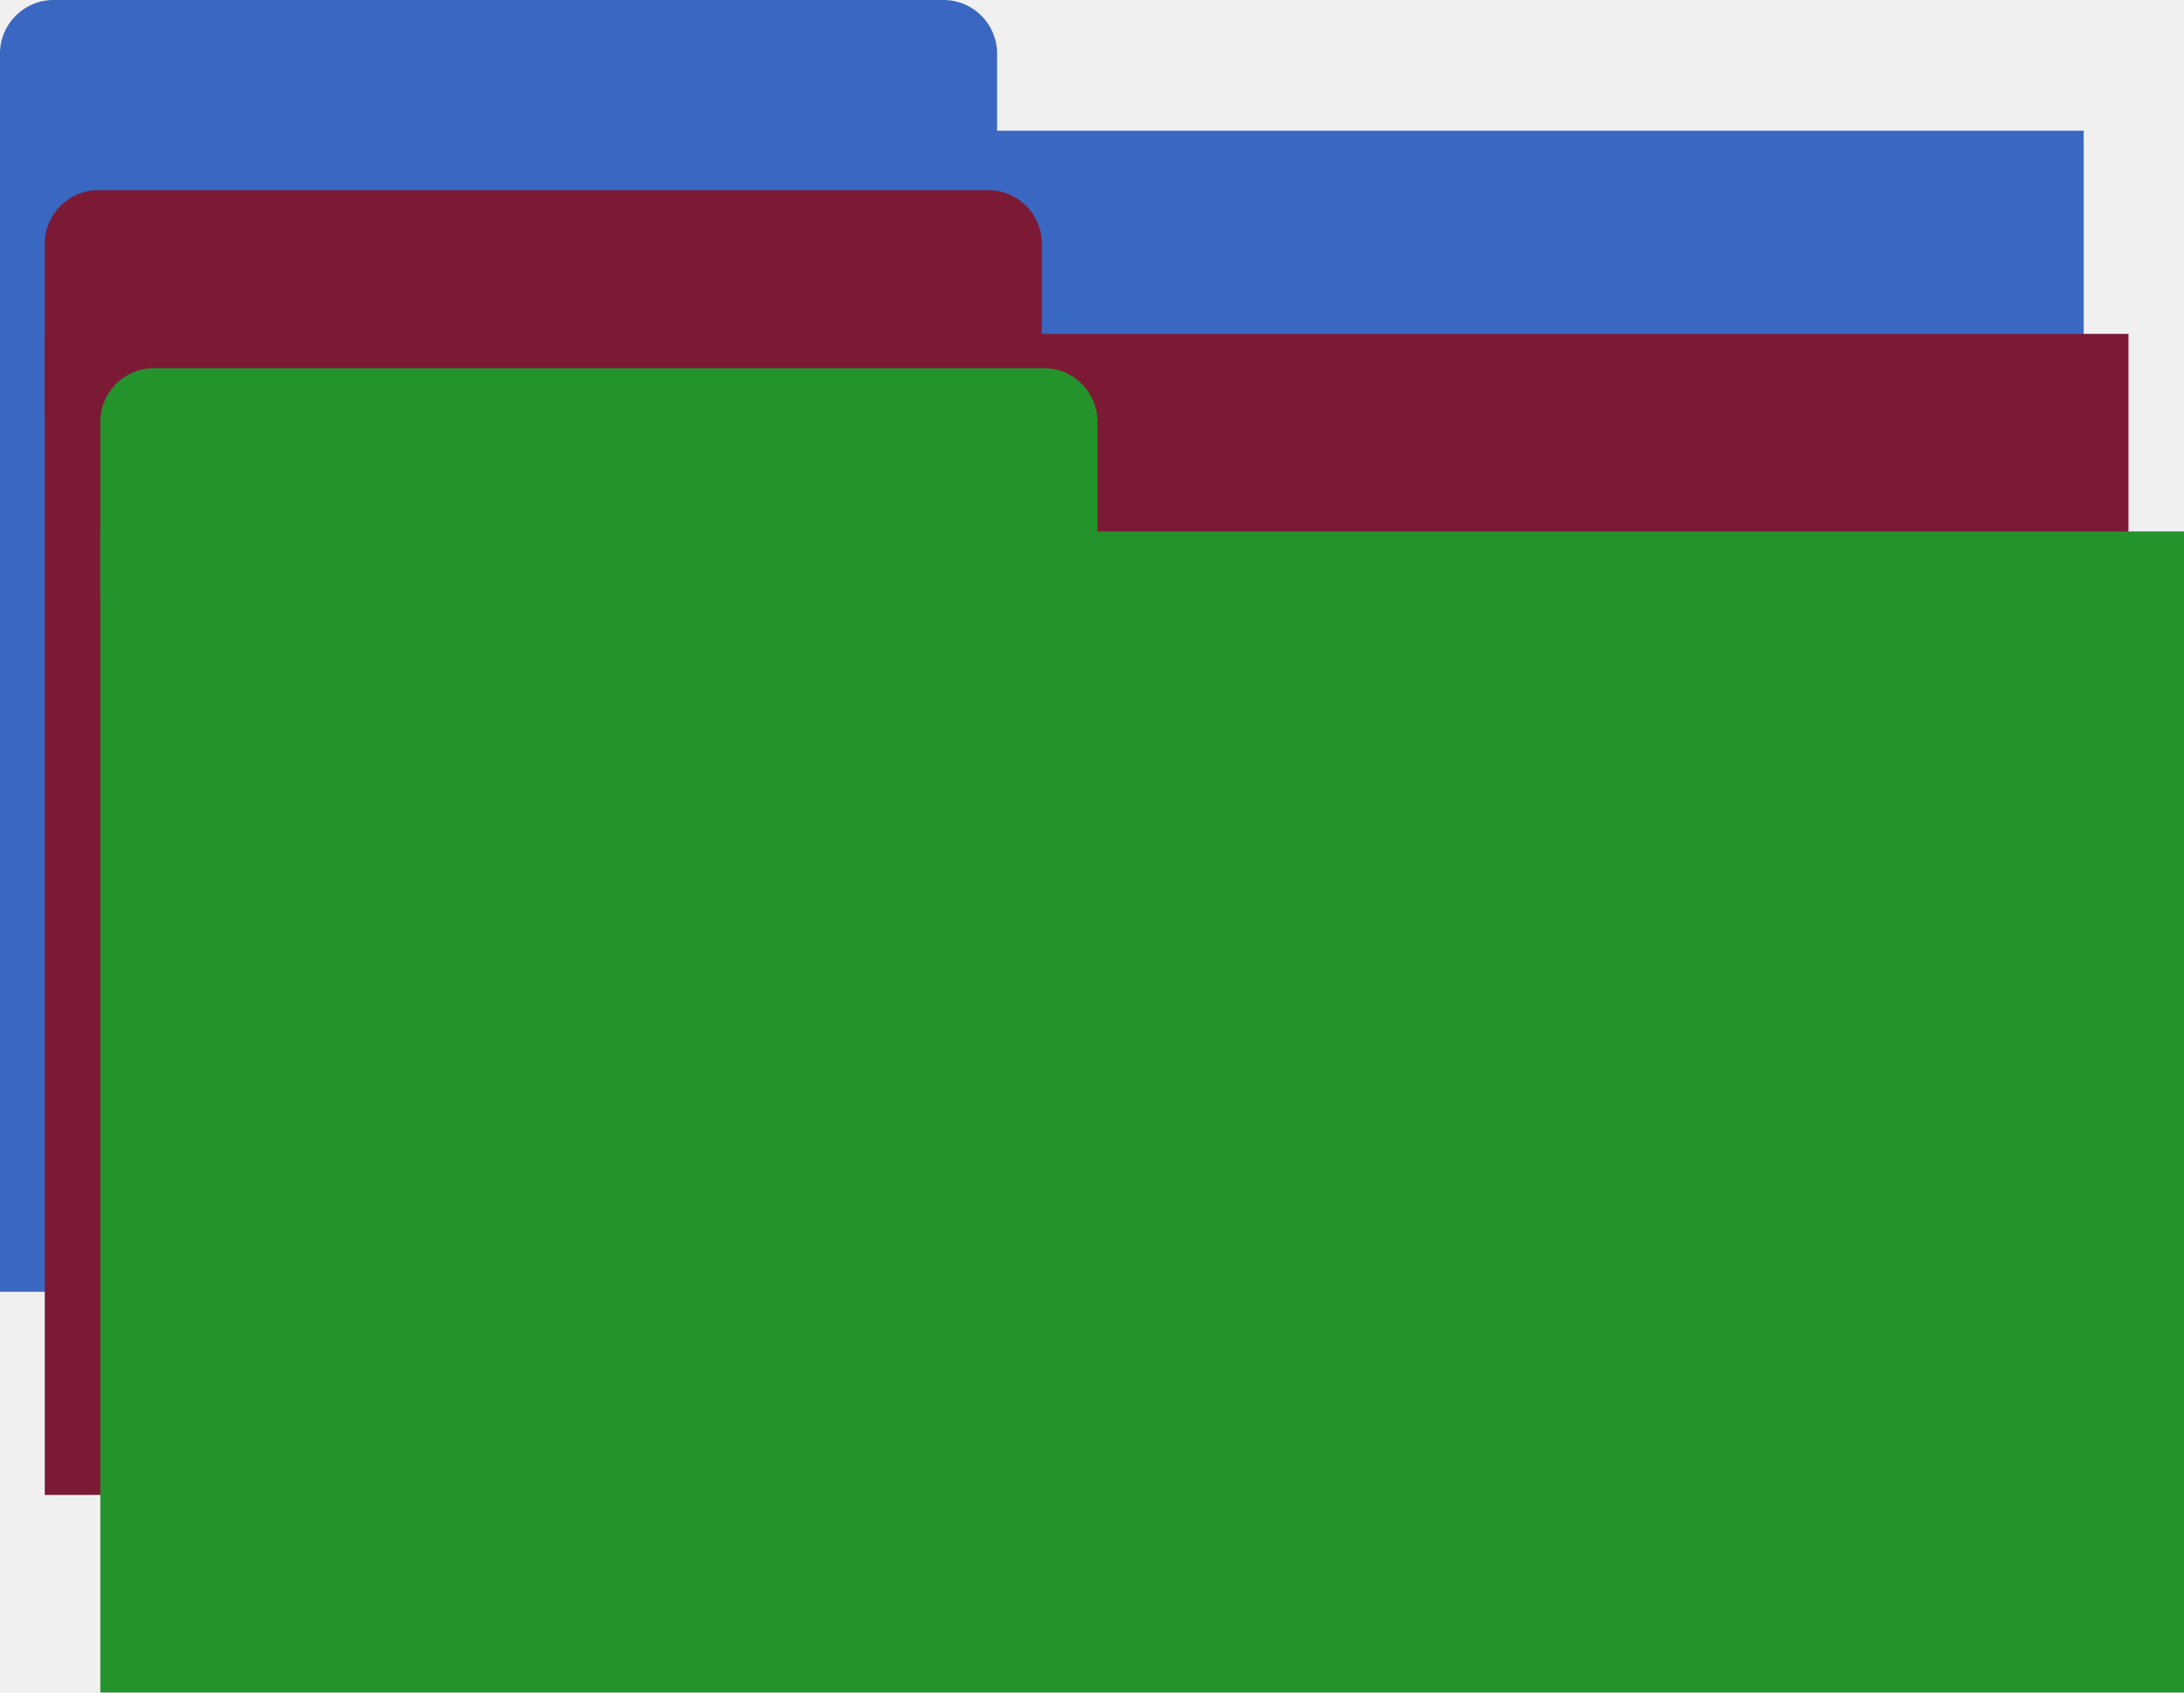
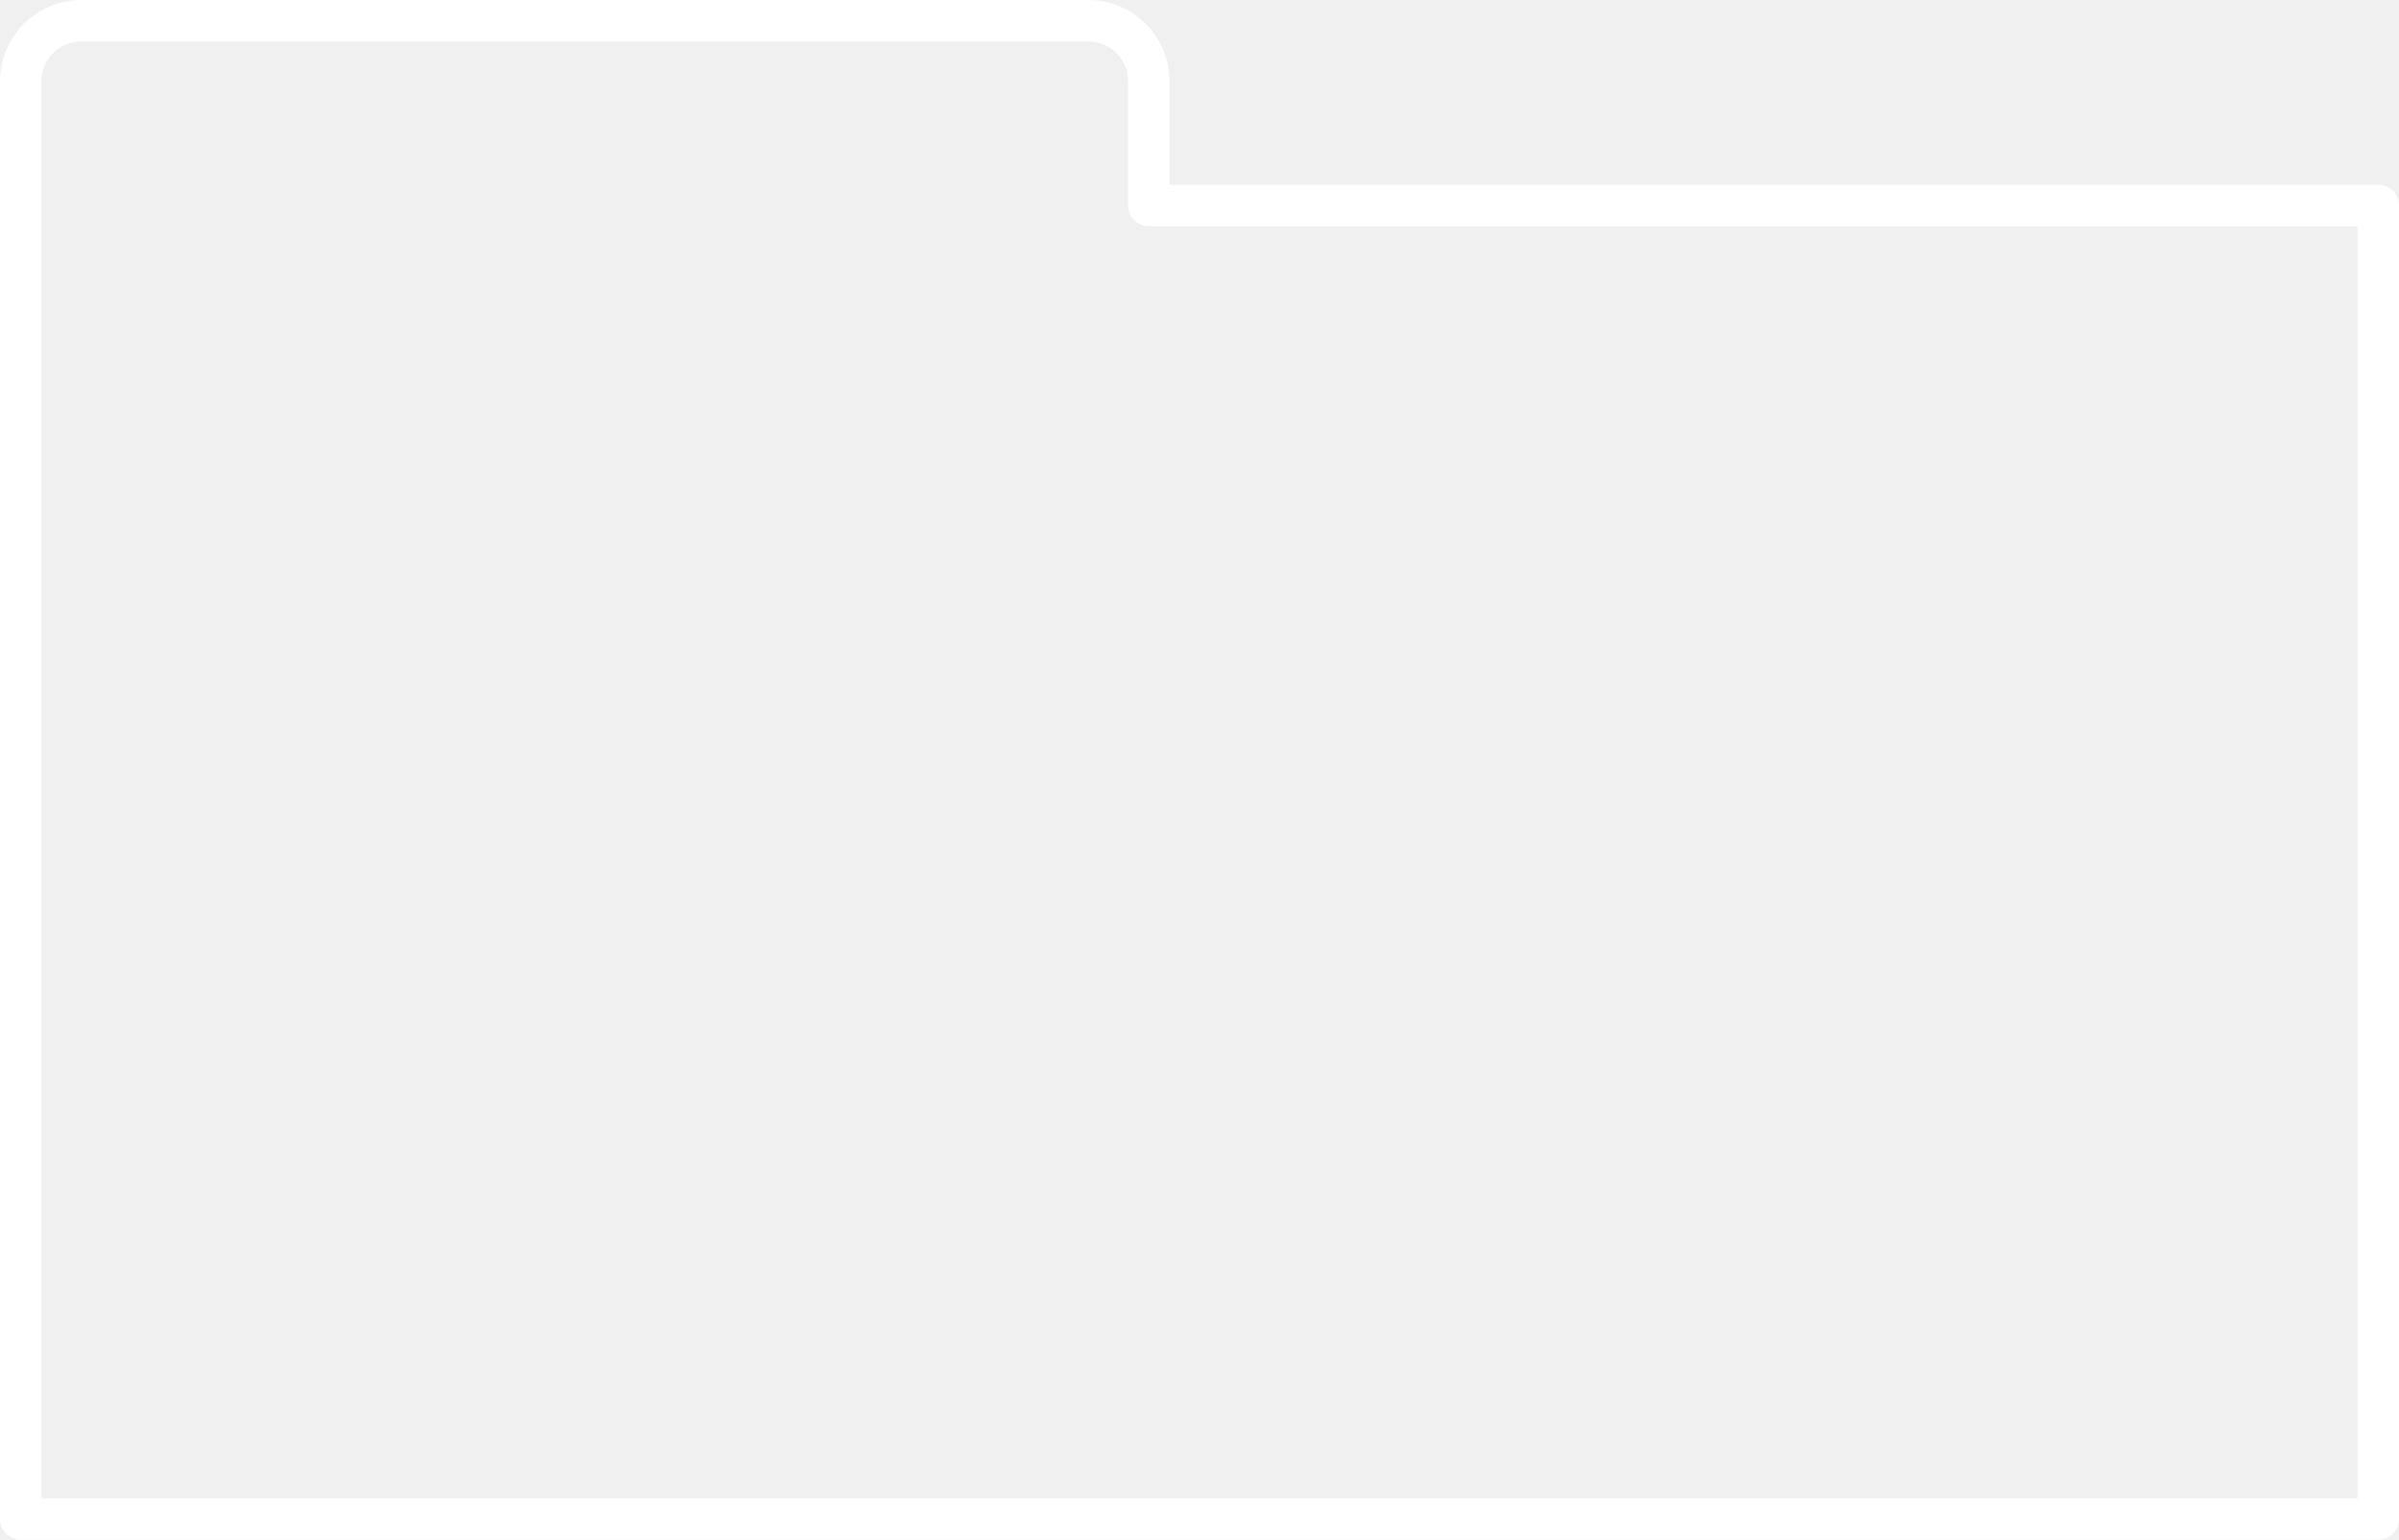
- <svg xmlns="http://www.w3.org/2000/svg" id="Layer_1" data-name="Layer 1" viewBox="0 0 894.01 692.83">
+ <svg xmlns="http://www.w3.org/2000/svg" id="Layer_1" data-name="Layer 1" viewBox="0 0 867.95 557.12">
  <defs>
    <style>
      .cls-1 {
-         fill: #3a67c1;
-       }
- 
-       .cls-2 {
-         fill: #24932c;
-       }
- 
-       .cls-3 {
-         fill: #7c1a36;
+         fill: none;
+         stroke: #fff;
+         stroke-linejoin: round;
+         stroke-width: 15px;
      }
    </style>
  </defs>
-   <g>
-     <rect class="cls-1" x="0" y="53.51" width="852.95" height="475.28" />
-     <path class="cls-1" d="M21.93,0h364.3C398.33,0,408.15,9.82,408.15,21.93v71.58H0V21.93C0,9.82,9.82,0,21.93,0Z" />
-   </g>
-   <g>
-     <rect class="cls-3" x="18.32" y="136.68" width="852.95" height="475.28" />
-     <path class="cls-3" d="M40.25,77.84h364.3c12.1,0,21.93,9.82,21.93,21.93v71.58H18.32v-71.58c0-12.1,9.82-21.93,21.93-21.93Z" />
-   </g>
-   <g>
-     <rect class="cls-2" x="41.07" y="217.55" width="852.95" height="475.28" />
-     <path class="cls-2" d="M62.99,150.71h364.3c12.1,0,21.93,9.82,21.93,21.93v71.58H41.07v-71.58c0-12.1,9.82-21.93,21.93-21.93Z" />
-   </g>
+   <path class="cls-1" d="M415.65,74.34V29.43c0-12.11-9.82-21.93-21.93-21.93H29.43c-12.11,0-21.93,9.82-21.93,21.93v520.2h852.95V74.34h-444.8Z" />
</svg>
